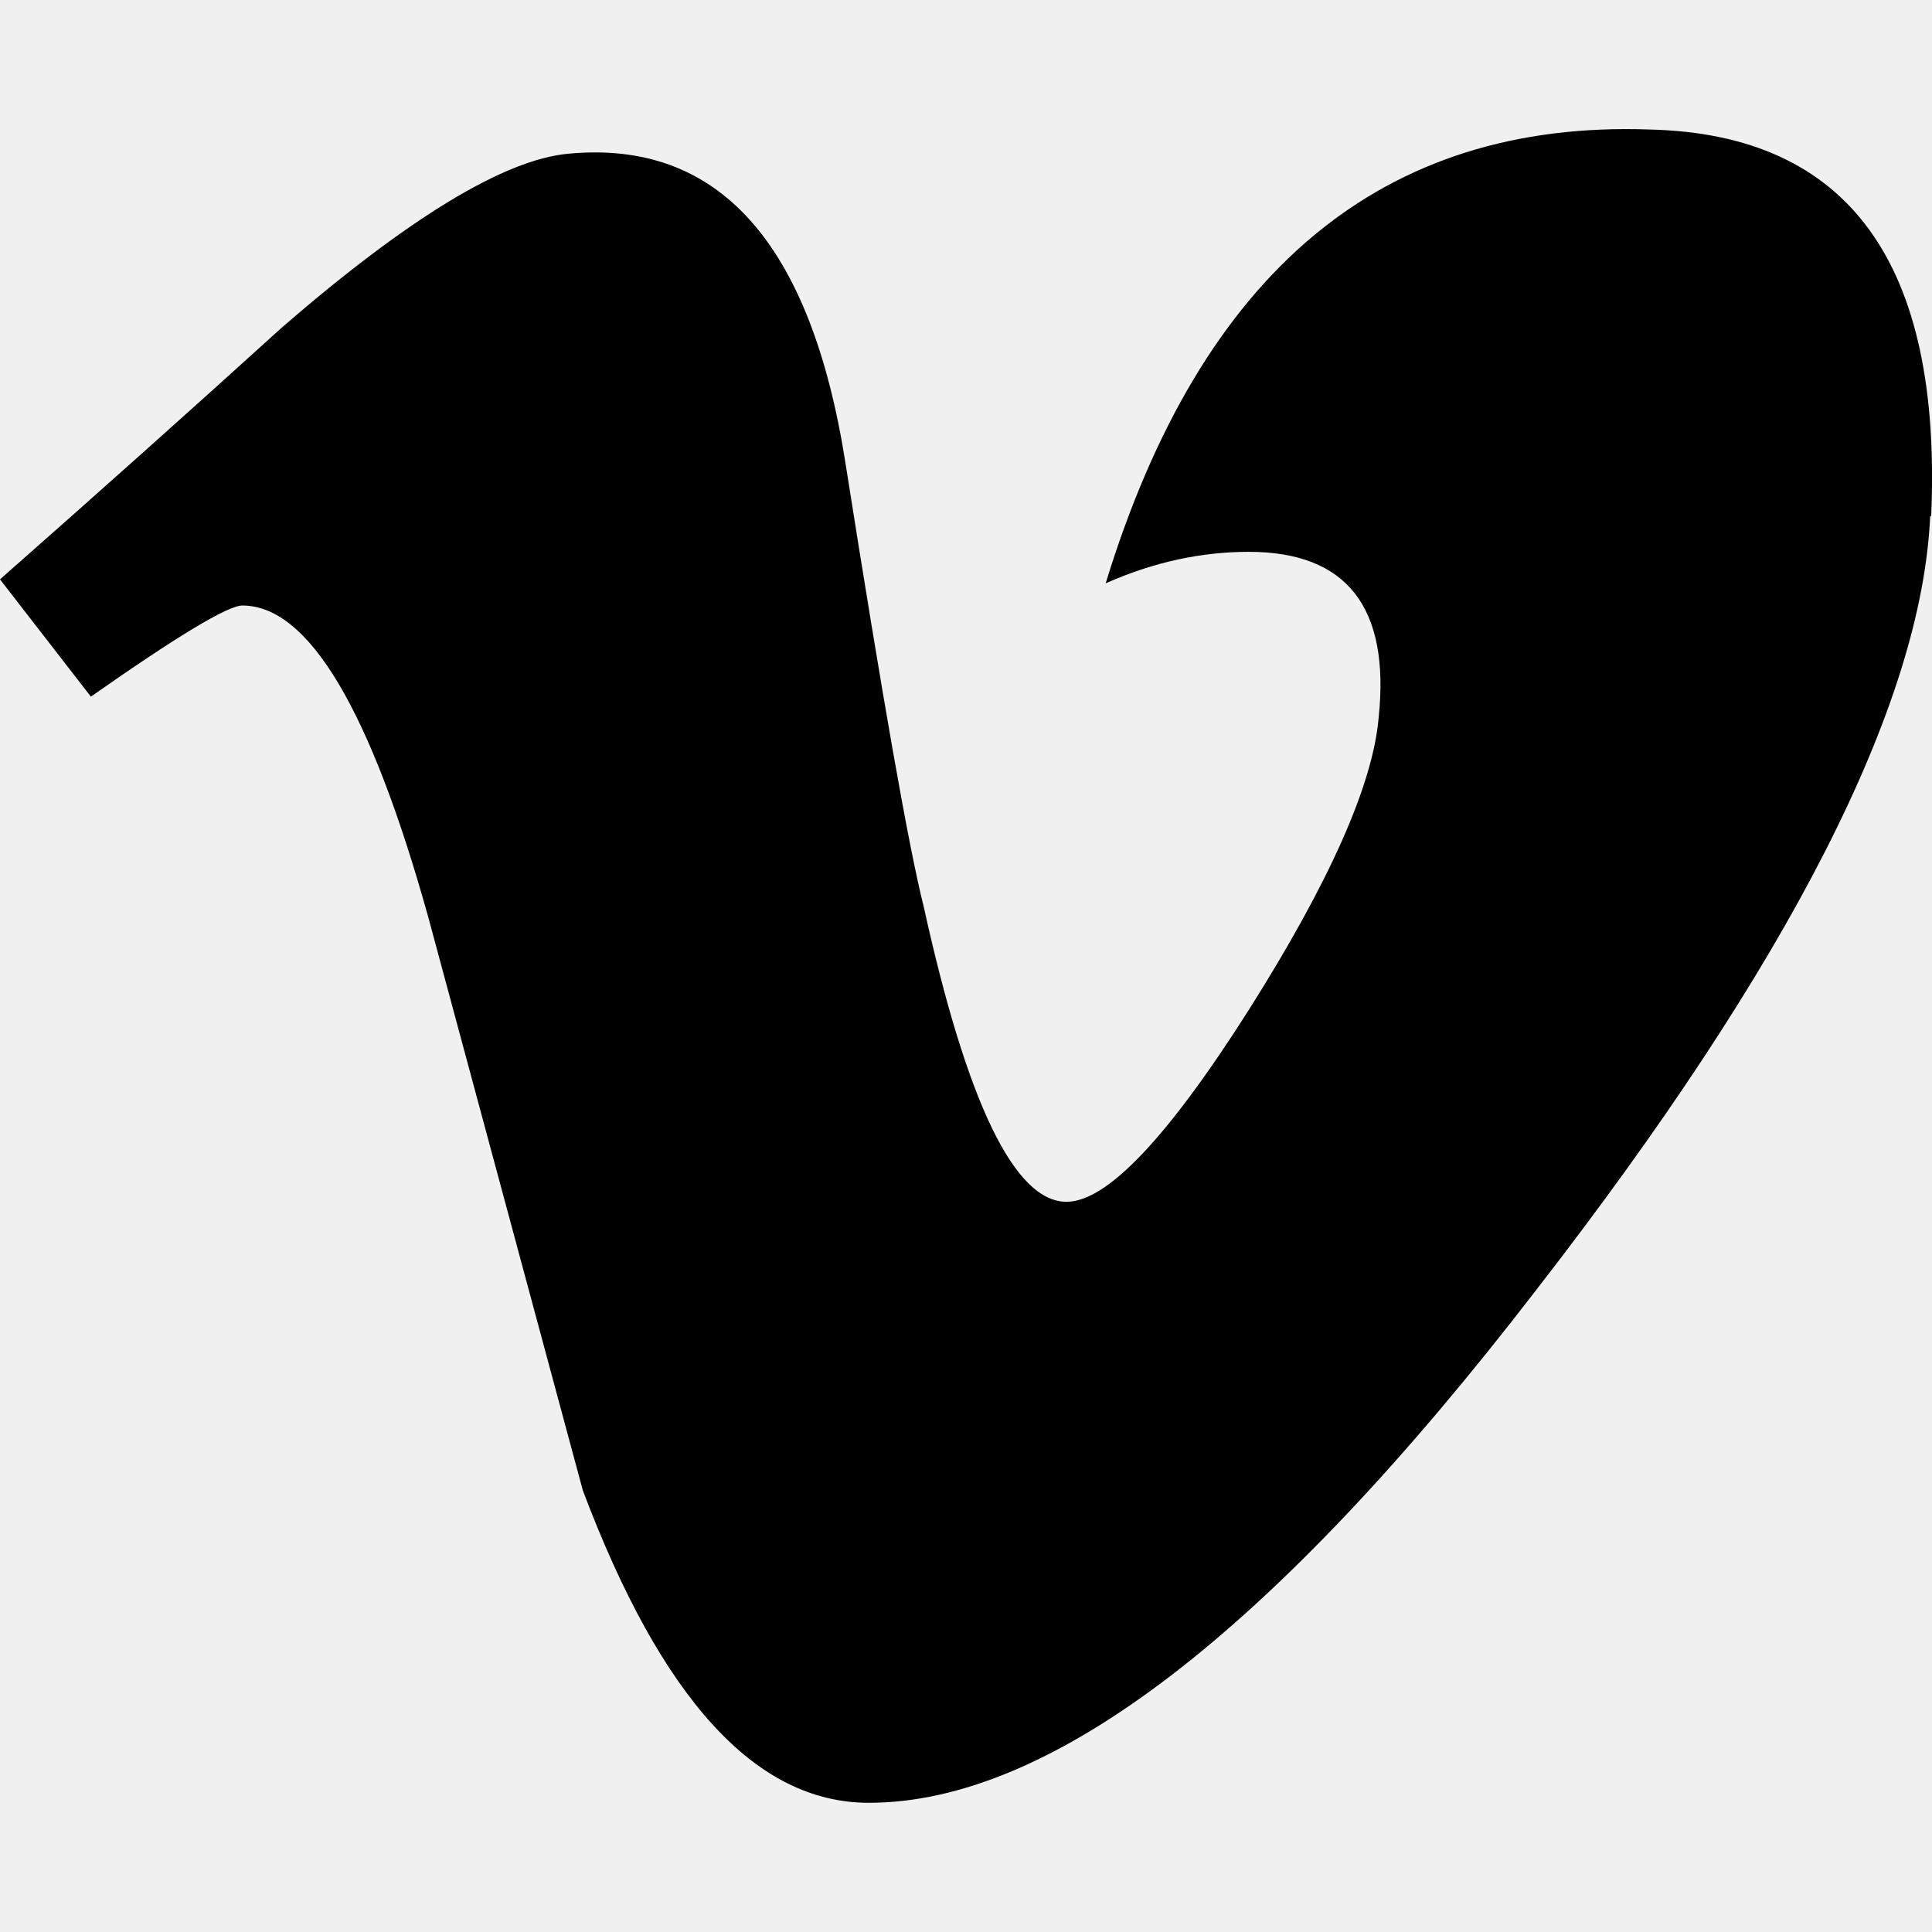
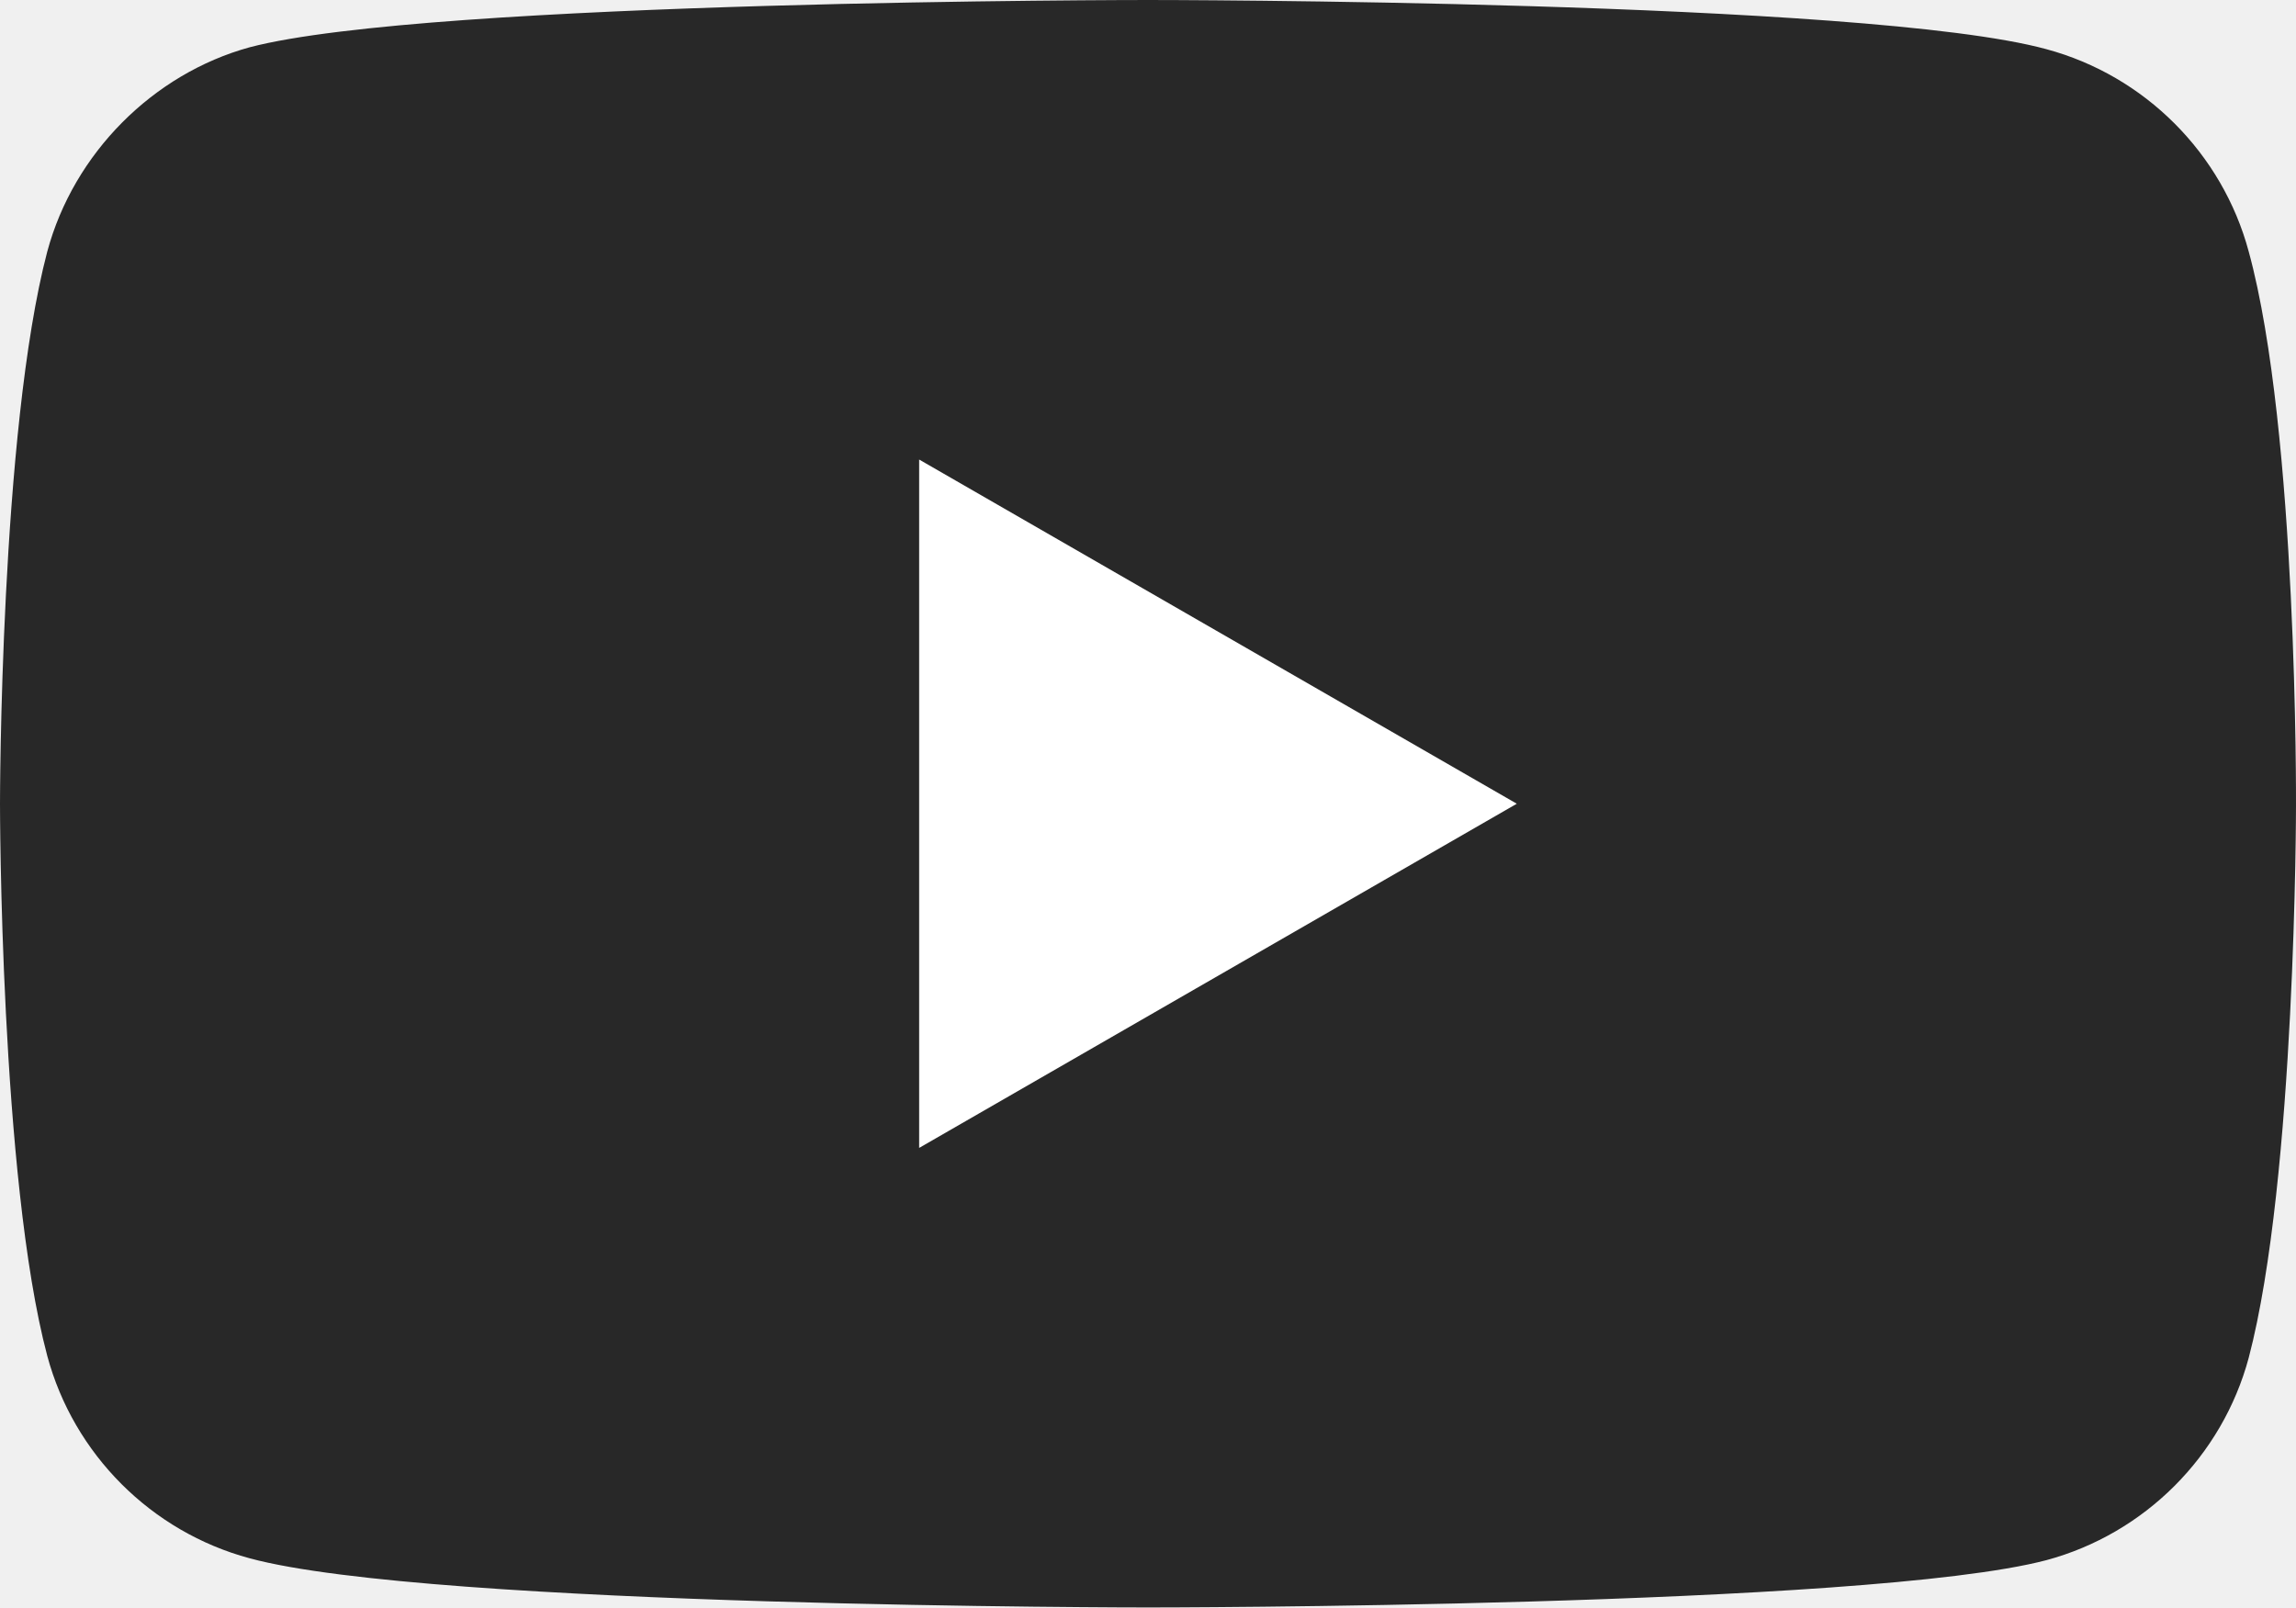
- <svg xmlns="http://www.w3.org/2000/svg" role="img" viewBox="0 0 24 24">
-   <path d="M23.977 6.416c-.105 2.338-1.739 5.543-4.894 9.609-3.268 4.247-6.026 6.37-8.29 6.37-1.409 0-2.578-1.294-3.553-3.881L5.322 11.4C4.603 8.816 3.834 7.522 3.01 7.522c-.179 0-.806.378-1.881 1.132L0 7.197c1.185-1.044 2.351-2.084 3.501-3.128C5.08 2.701 6.266 1.984 7.055 1.91c1.867-.18 3.016 1.1 3.447 3.838.465 2.953.789 4.789.971 5.507.539 2.45 1.131 3.674 1.776 3.674.502 0 1.256-.796 2.265-2.385 1.004-1.589 1.54-2.797 1.612-3.628.144-1.371-.395-2.061-1.614-2.061-.574 0-1.167.121-1.777.391 1.186-3.868 3.434-5.757 6.762-5.637 2.473.06 3.628 1.664 3.493 4.797l-.013.01z" />
+ <svg xmlns="http://www.w3.org/2000/svg" version="1.1" id="Layer_1" x="0px" y="0px" viewBox="0 0 71.412 50" xml:space="preserve" width="71.412" height="50">
+   <defs id="defs31" />
+   <style type="text/css" id="style3">
+ 	.st0{fill:#FF0000;}
+ 	.st1{fill:#FFFFFF;}
+ 	.st2{fill:#282828;}
+ </style>
+   <g id="g5" transform="scale(0.5882353,0.5882353)">
+     <path class="st0" d="M 118.9,13.3 C 117.5,8.1 113.4,4 108.2,2.6 98.7,0 60.7,0 60.7,0 60.7,0 22.7,0 13.2,2.5 8.1,3.9 3.9,8.1 2.5,13.3 0,22.8 0,42.5 0,42.5 0,42.5 0,62.3 2.5,71.7 3.9,76.9 8,81 13.2,82.4 22.8,85 60.7,85 60.7,85 c 0,0 38,0 47.5,-2.5 5.2,-1.4 9.3,-5.5 10.7,-10.7 2.5,-9.5 2.5,-29.2 2.5,-29.2 0,0 0.1,-19.8 -2.5,-29.3 z" id="path7" style="fill:#282828;fill-opacity:1" />
+     <polygon class="st1" points="80.2,42.5 48.6,24.3 48.6,60.7 " id="polygon9" style="fill:#ffffff" />
+   </g>
</svg>
